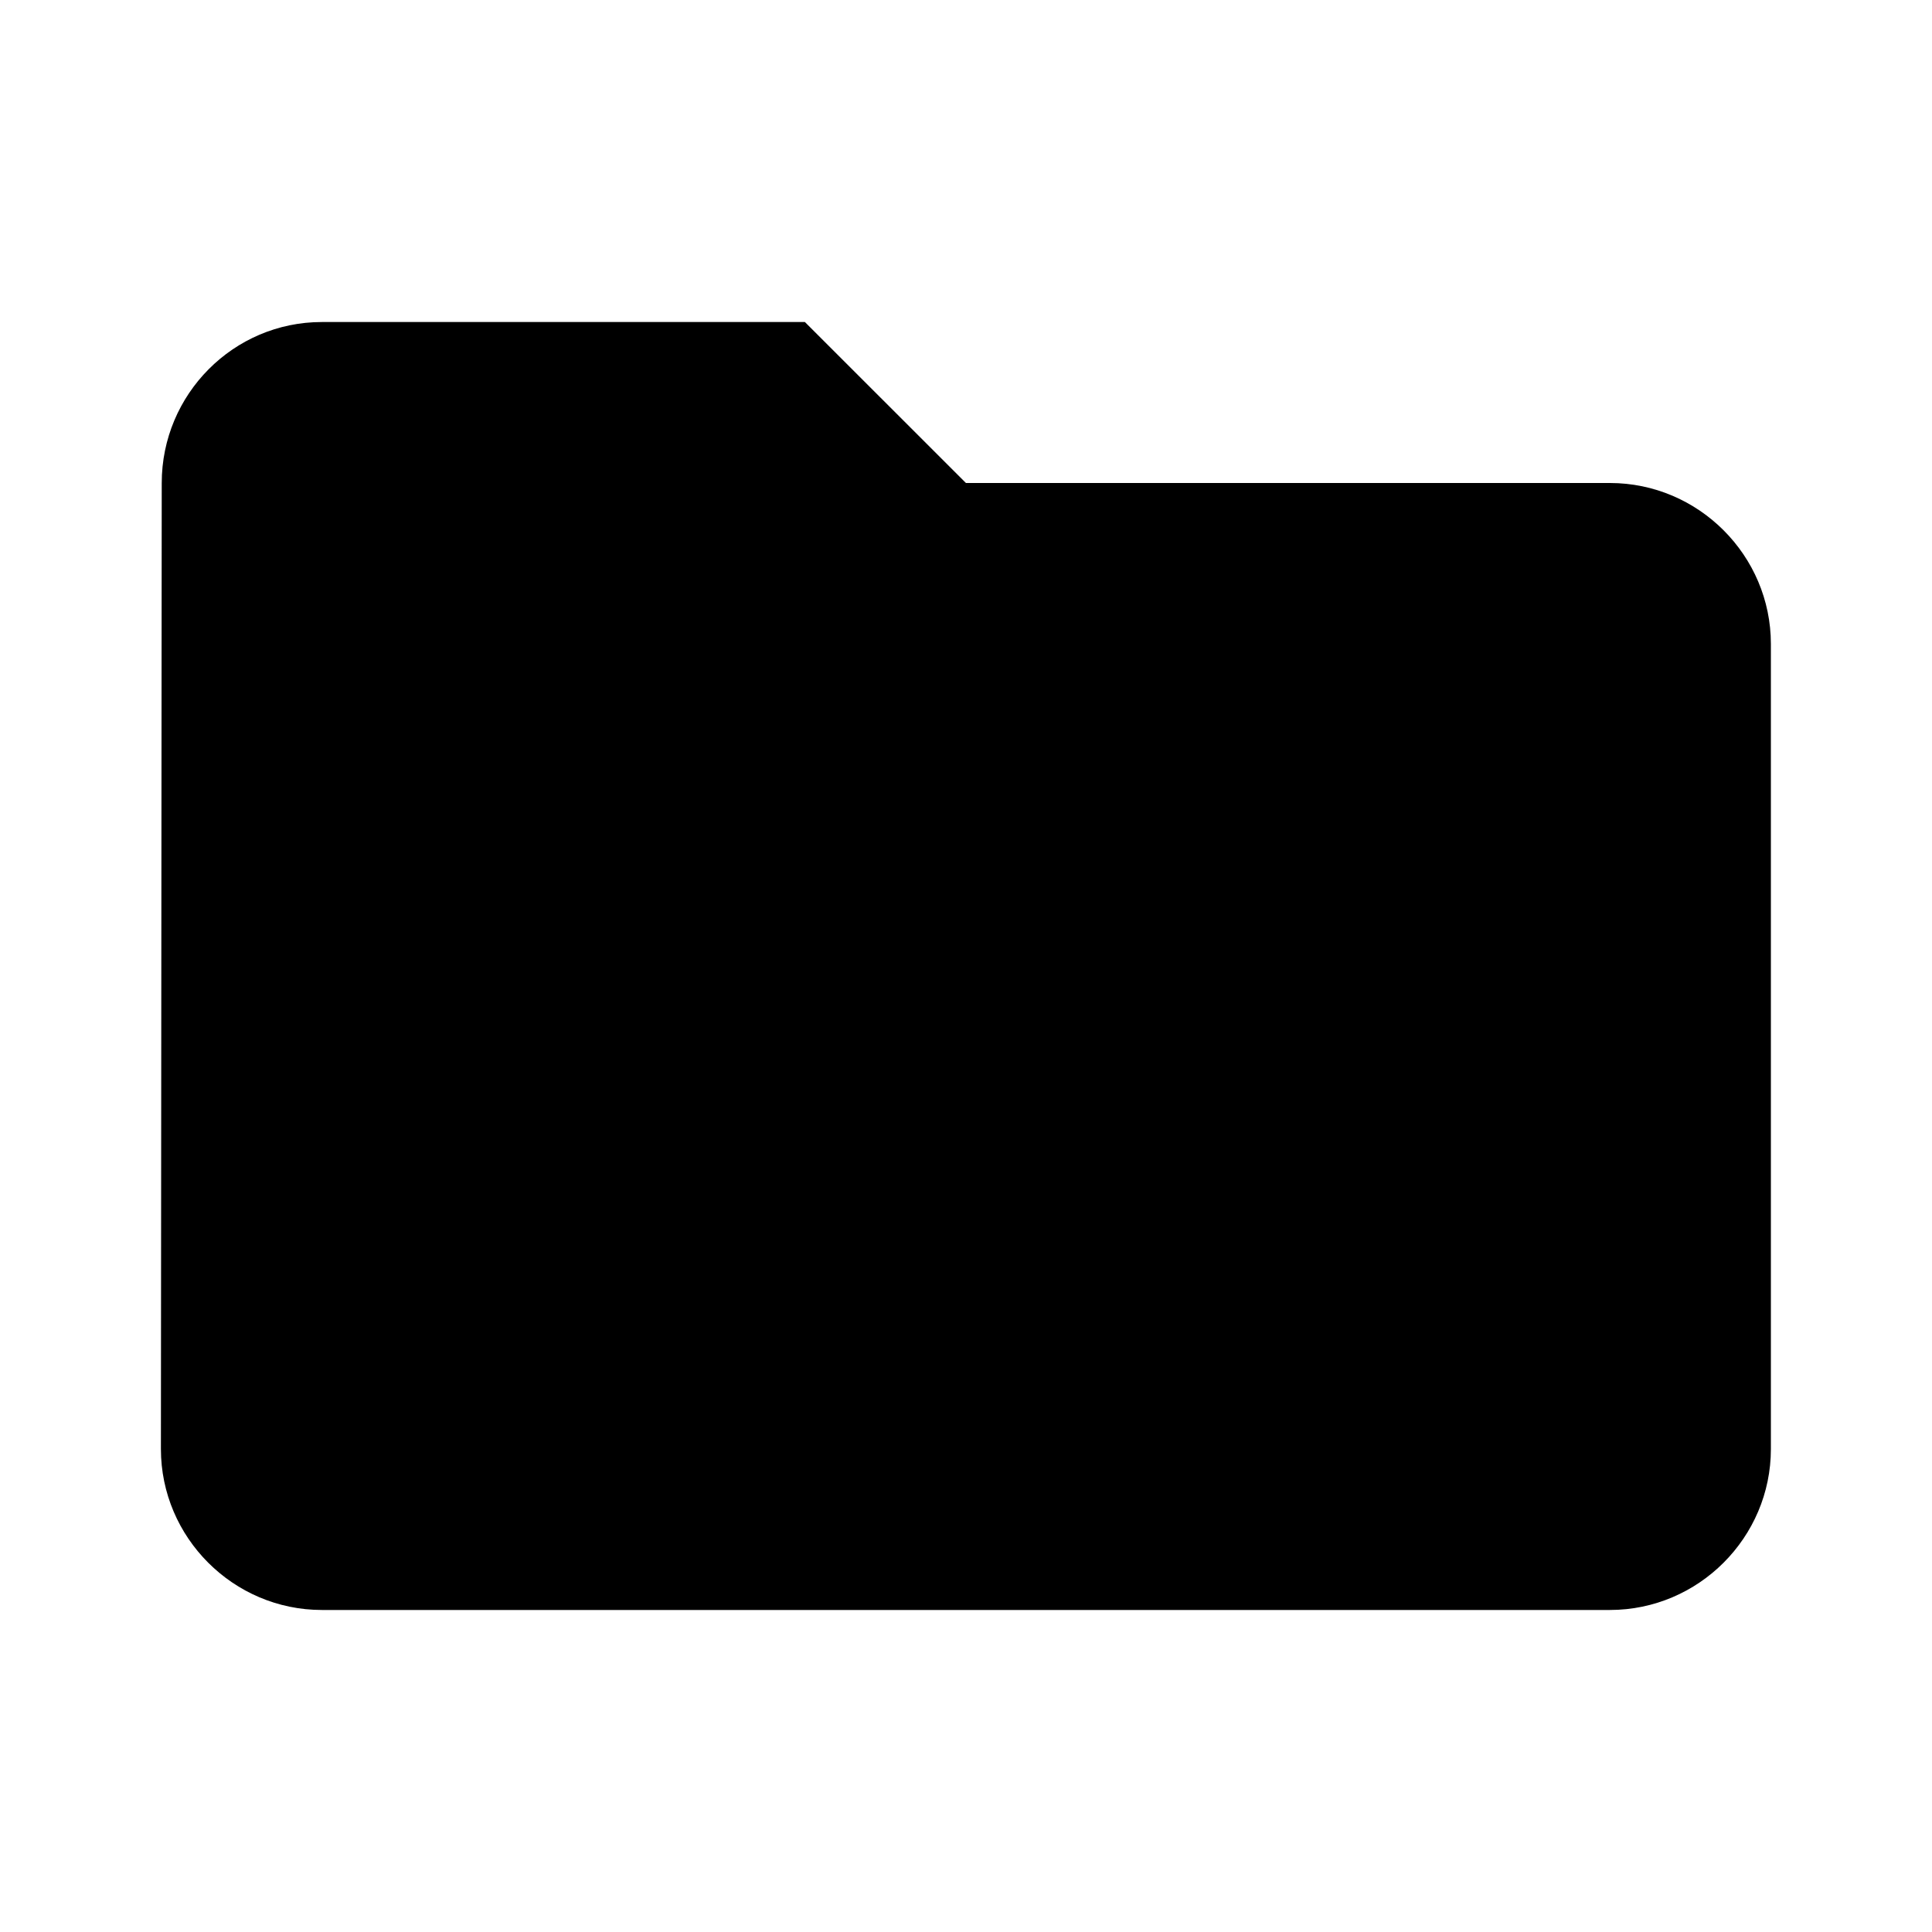
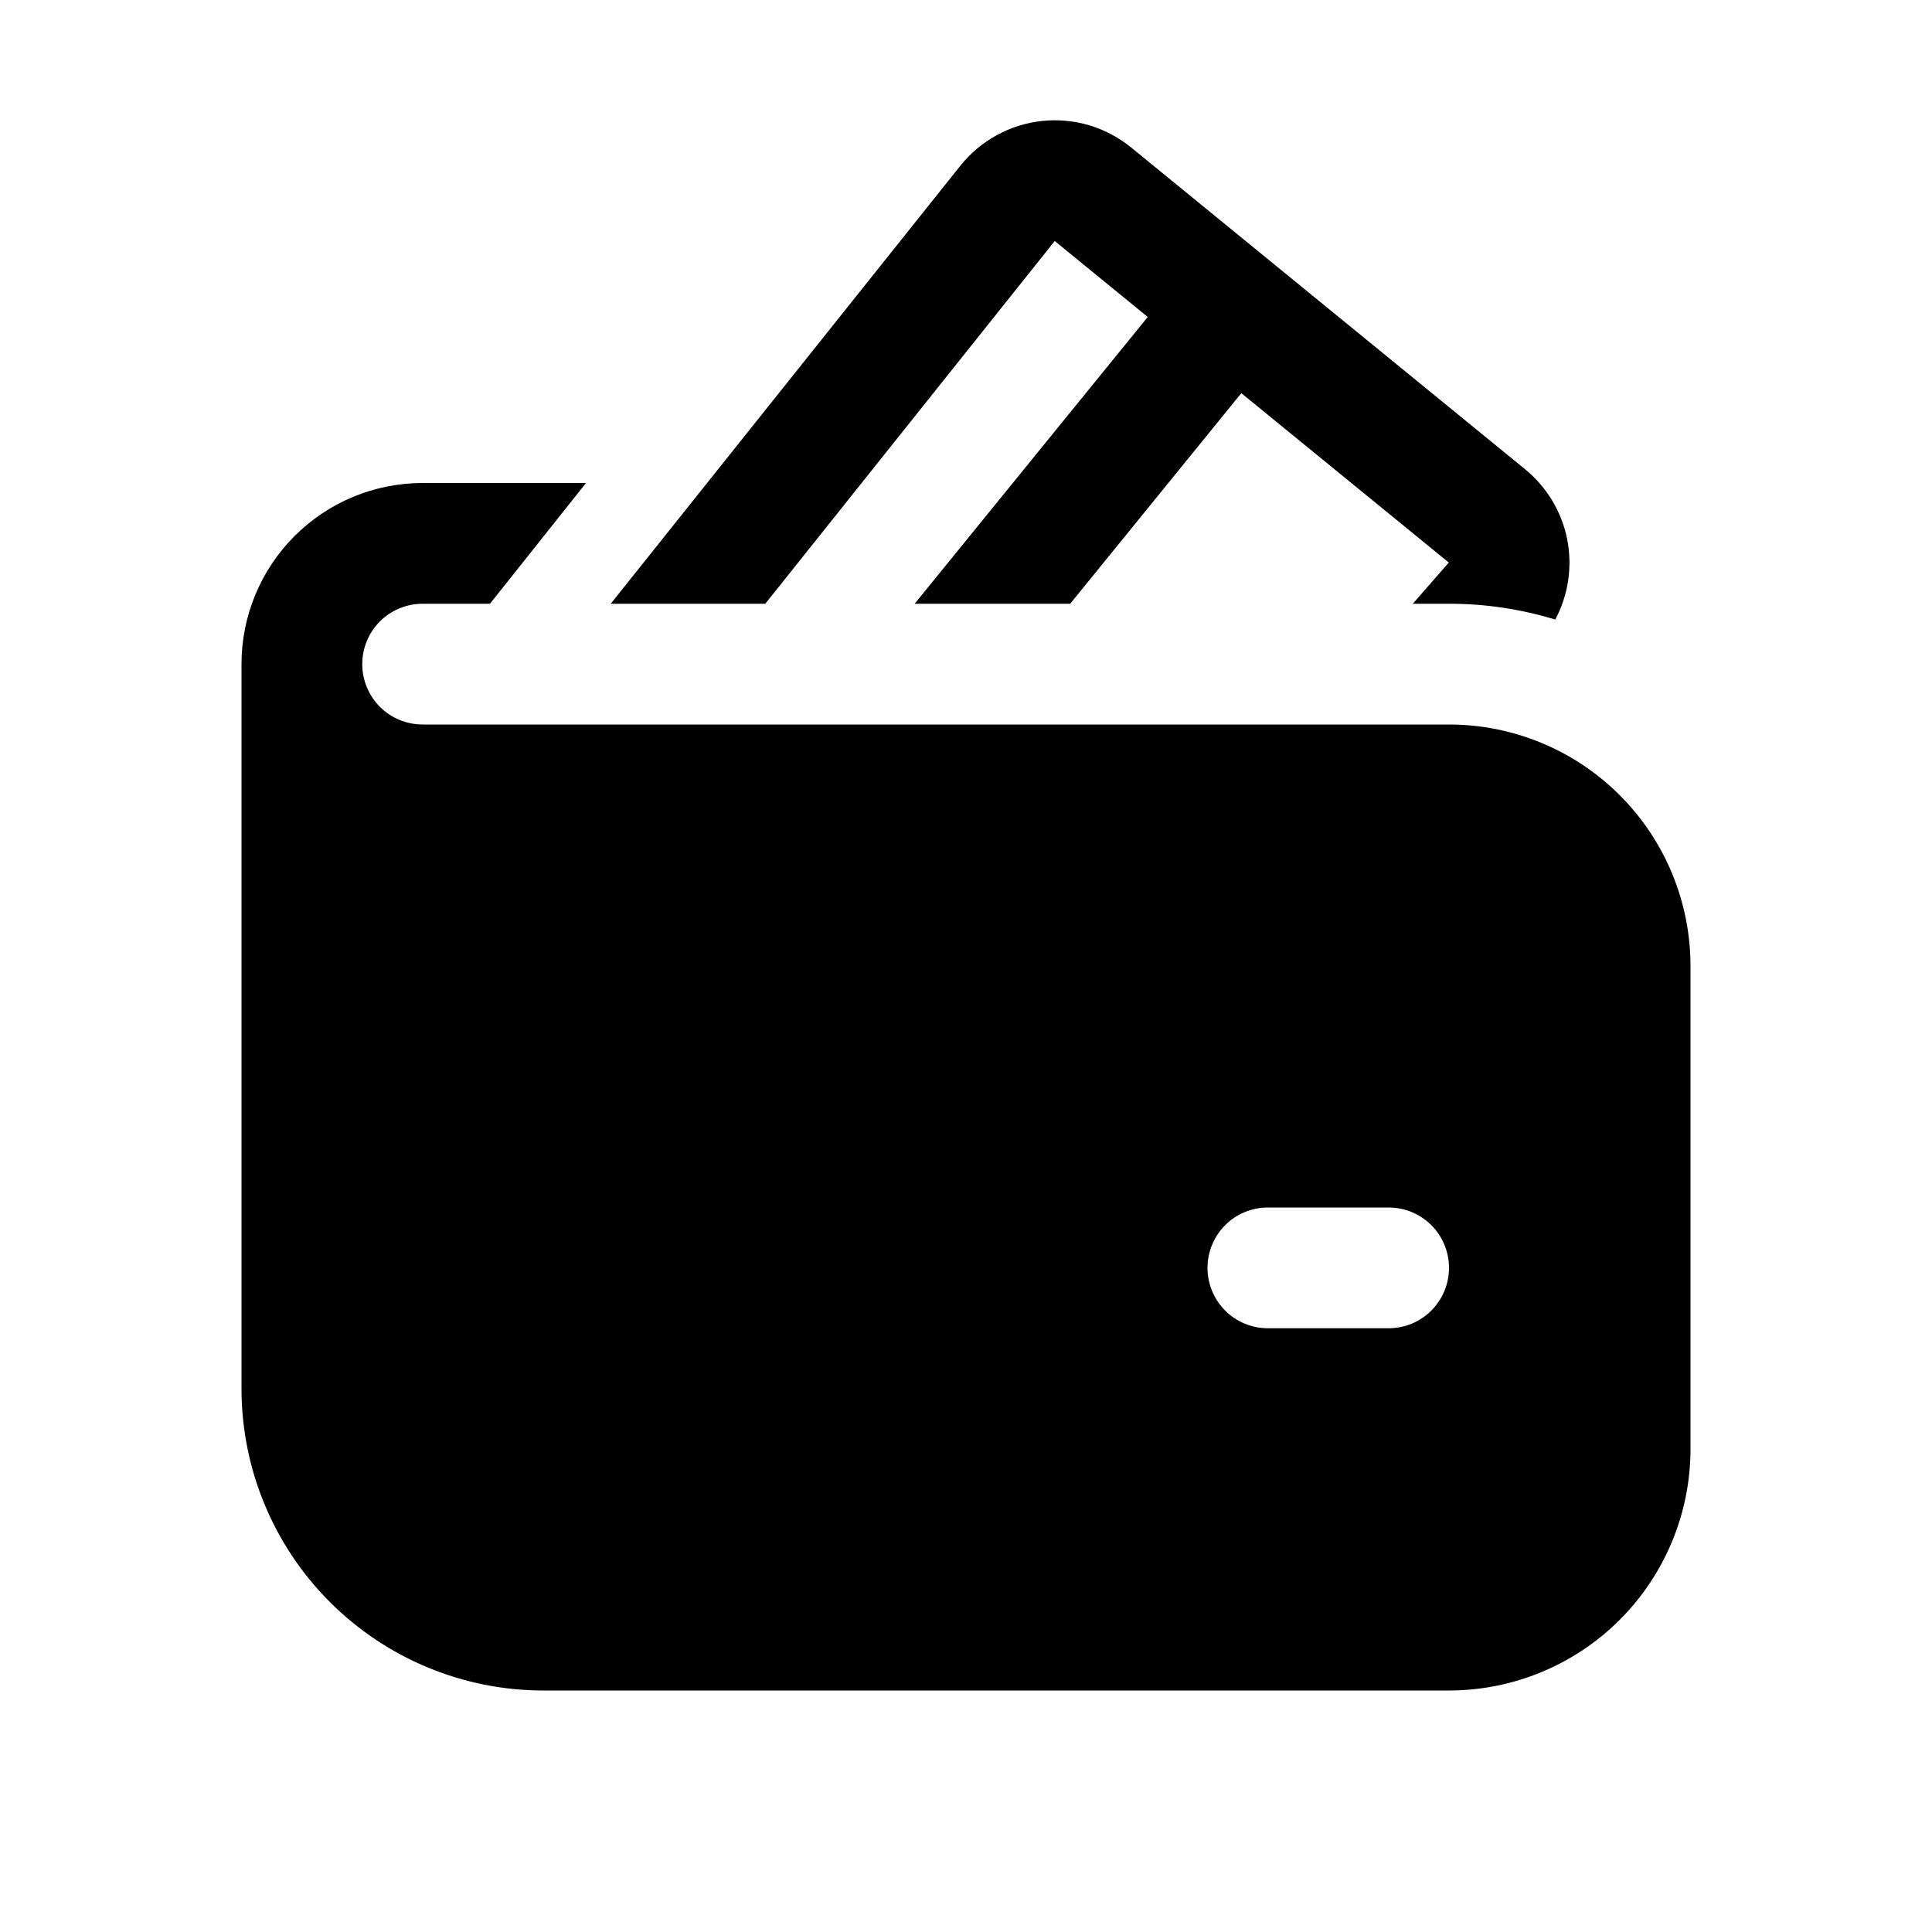
<svg xmlns="http://www.w3.org/2000/svg" width="28" height="28" viewBox="0 0 28 28" fill="none">
-   <path d="M11.665 4.667H4.665C3.382 4.667 2.344 5.716 2.344 7L2.332 21C2.332 22.283 3.382 23.333 4.665 23.333H23.332C24.615 23.333 25.665 22.283 25.665 21V9.333C25.665 8.05 24.615 7 23.332 7H13.999L11.665 4.667Z" fill="currentColor" />
+   <path d="M16.394 2.138C16.215 1.992 16.008 1.882 15.787 1.816C15.565 1.75 15.332 1.729 15.102 1.753C14.872 1.778 14.649 1.847 14.446 1.959C14.243 2.07 14.064 2.22 13.919 2.401L8.851 8.75H11.091L15.286 3.493L16.634 4.594L13.256 8.75H15.51L17.99 5.698L20.997 8.153L20.475 8.75H21C21.522 8.749 22.041 8.827 22.54 8.979C22.731 8.621 22.791 8.209 22.712 7.811C22.632 7.414 22.416 7.057 22.102 6.8L16.394 2.138ZM5.25 9.625C5.25 9.393 5.342 9.17 5.506 9.006C5.67 8.842 5.893 8.75 6.125 8.75H7.101L8.493 7H6.125C5.429 7 4.761 7.276 4.269 7.769C3.777 8.261 3.5 8.929 3.5 9.625V20.125C3.5 21.285 3.961 22.398 4.781 23.218C5.602 24.039 6.715 24.5 7.875 24.5H21C21.928 24.5 22.819 24.131 23.475 23.475C24.131 22.818 24.5 21.928 24.5 21V14C24.5 13.072 24.131 12.181 23.475 11.525C22.819 10.869 21.928 10.5 21 10.5H6.125C5.893 10.5 5.67 10.408 5.506 10.244C5.342 10.079 5.25 9.857 5.25 9.625ZM18.375 17.5H20.125C20.357 17.5 20.58 17.592 20.744 17.756C20.908 17.92 21 18.143 21 18.375C21 18.607 20.908 18.829 20.744 18.994C20.58 19.158 20.357 19.25 20.125 19.25H18.375C18.143 19.25 17.92 19.158 17.756 18.994C17.592 18.829 17.5 18.607 17.5 18.375C17.5 18.143 17.592 17.92 17.756 17.756C17.92 17.592 18.143 17.5 18.375 17.5Z" fill="currentColor" />
</svg>
